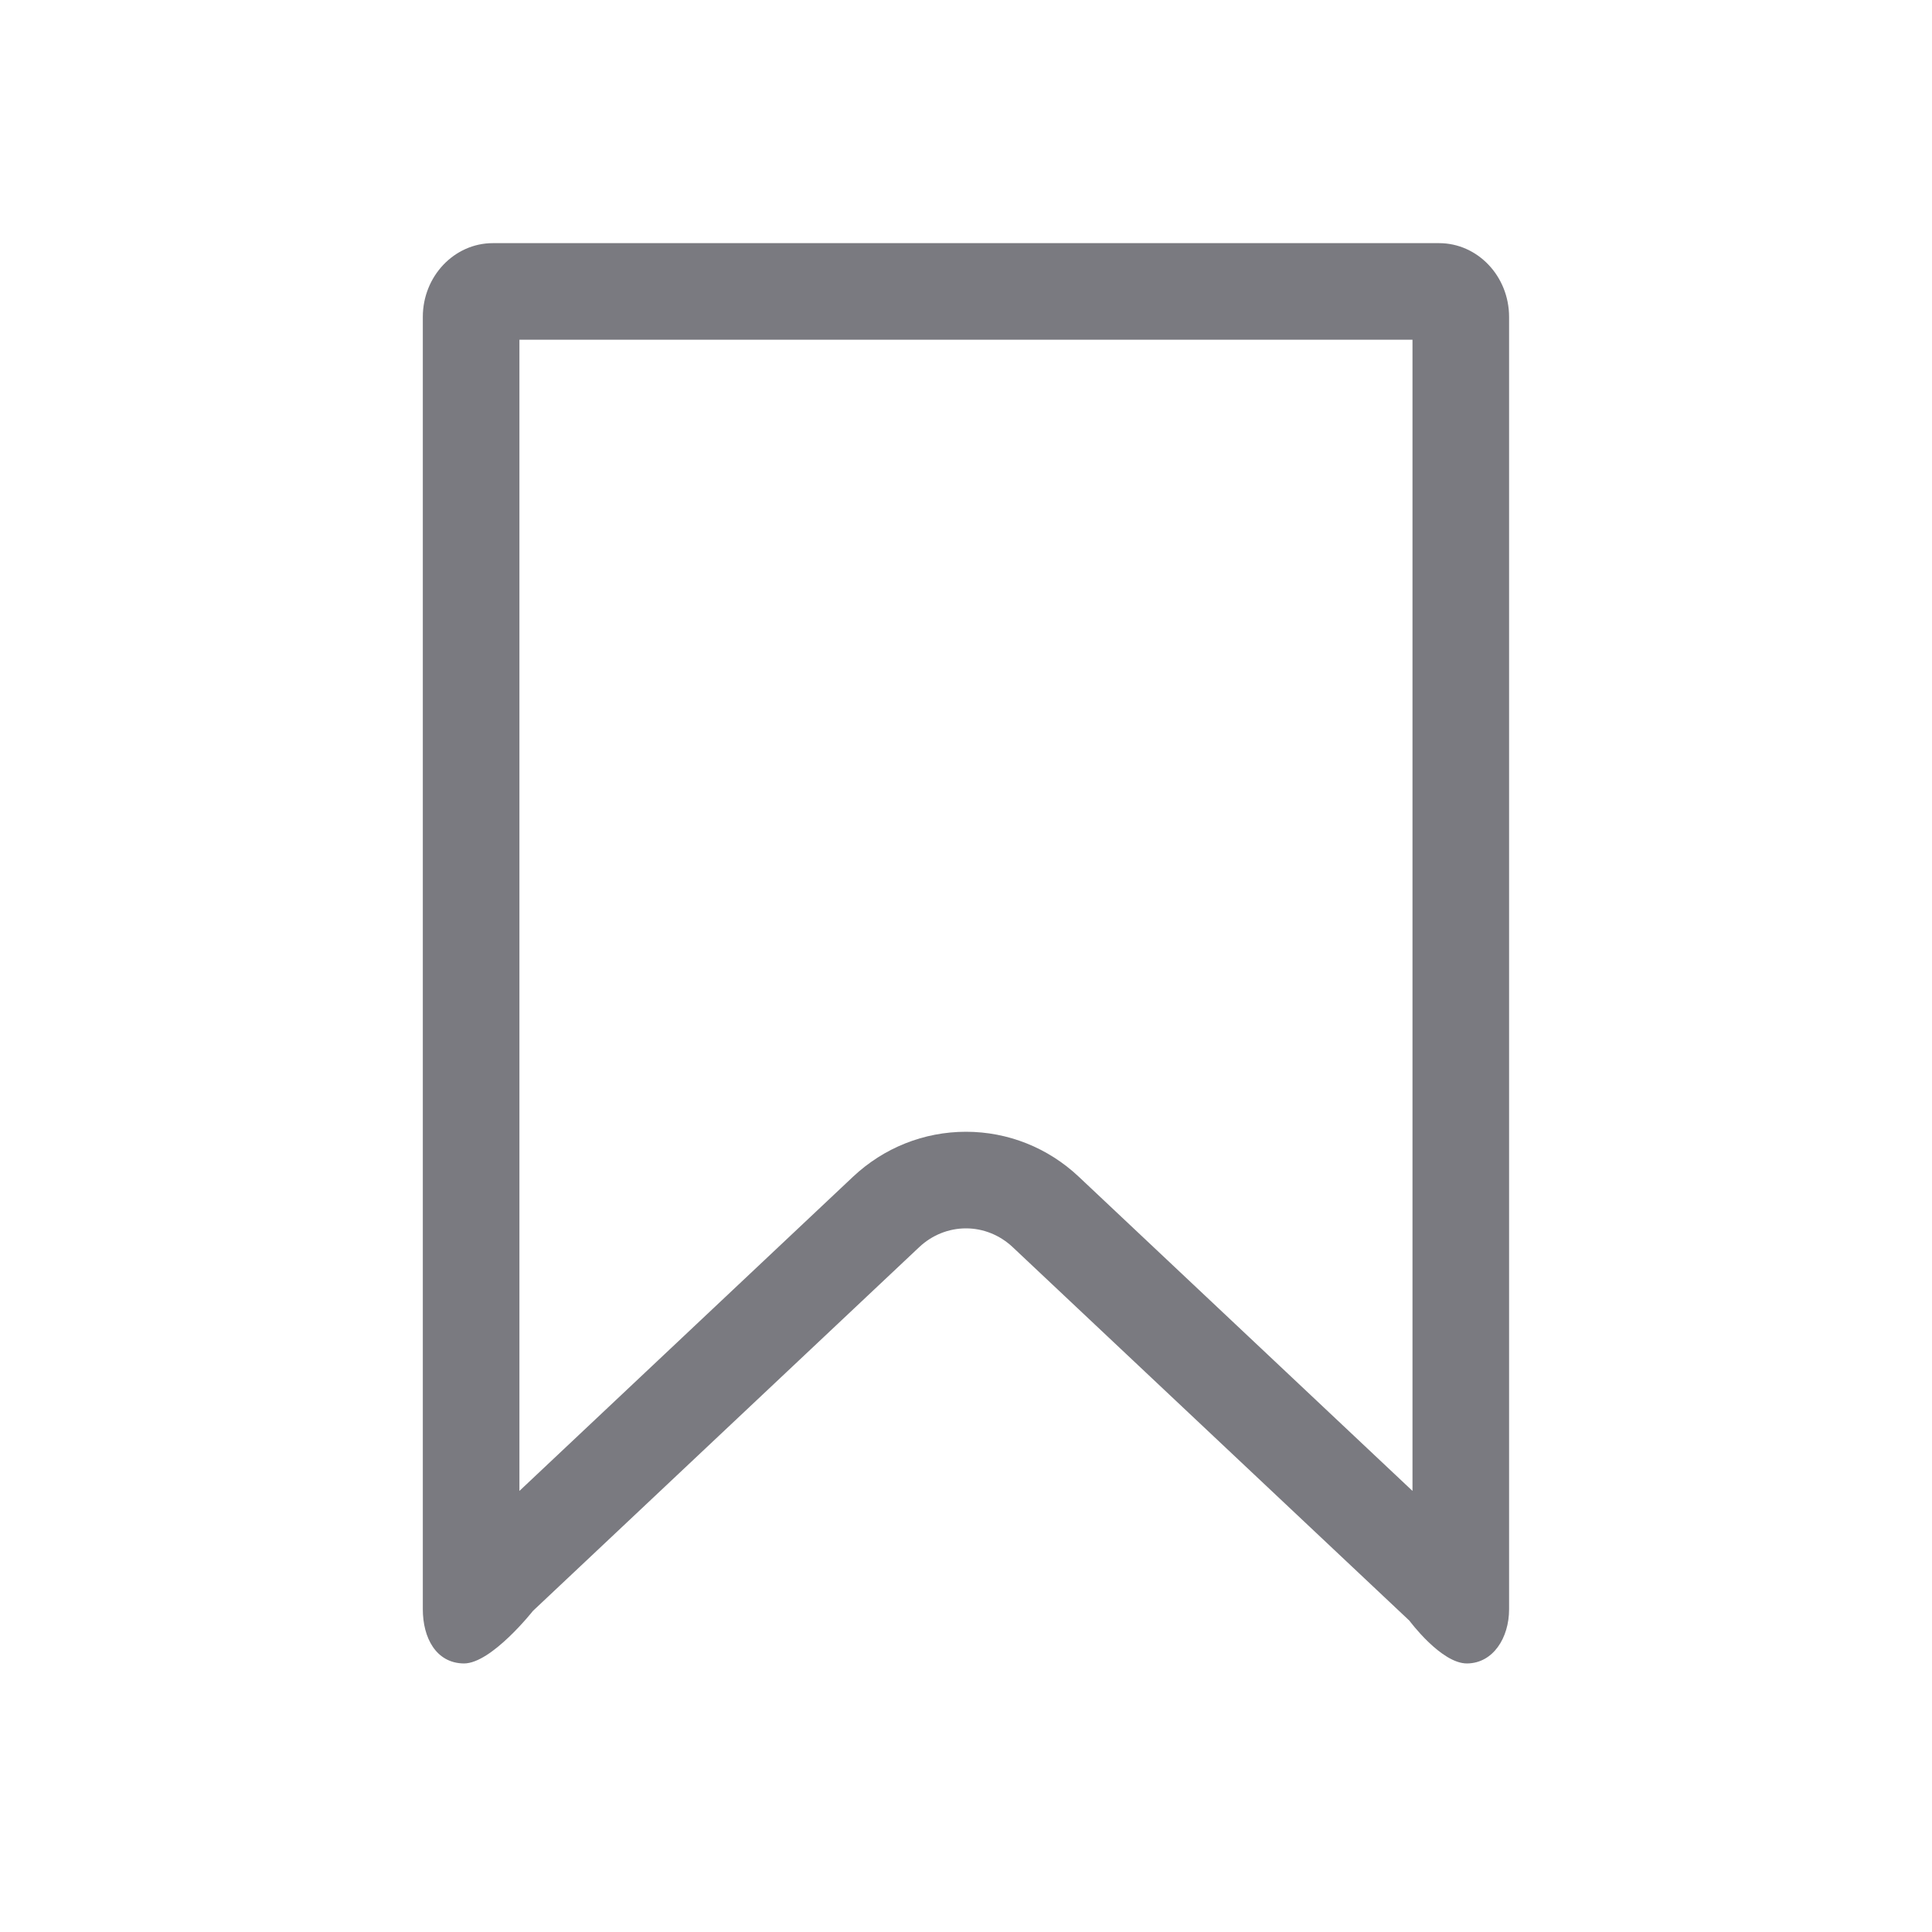
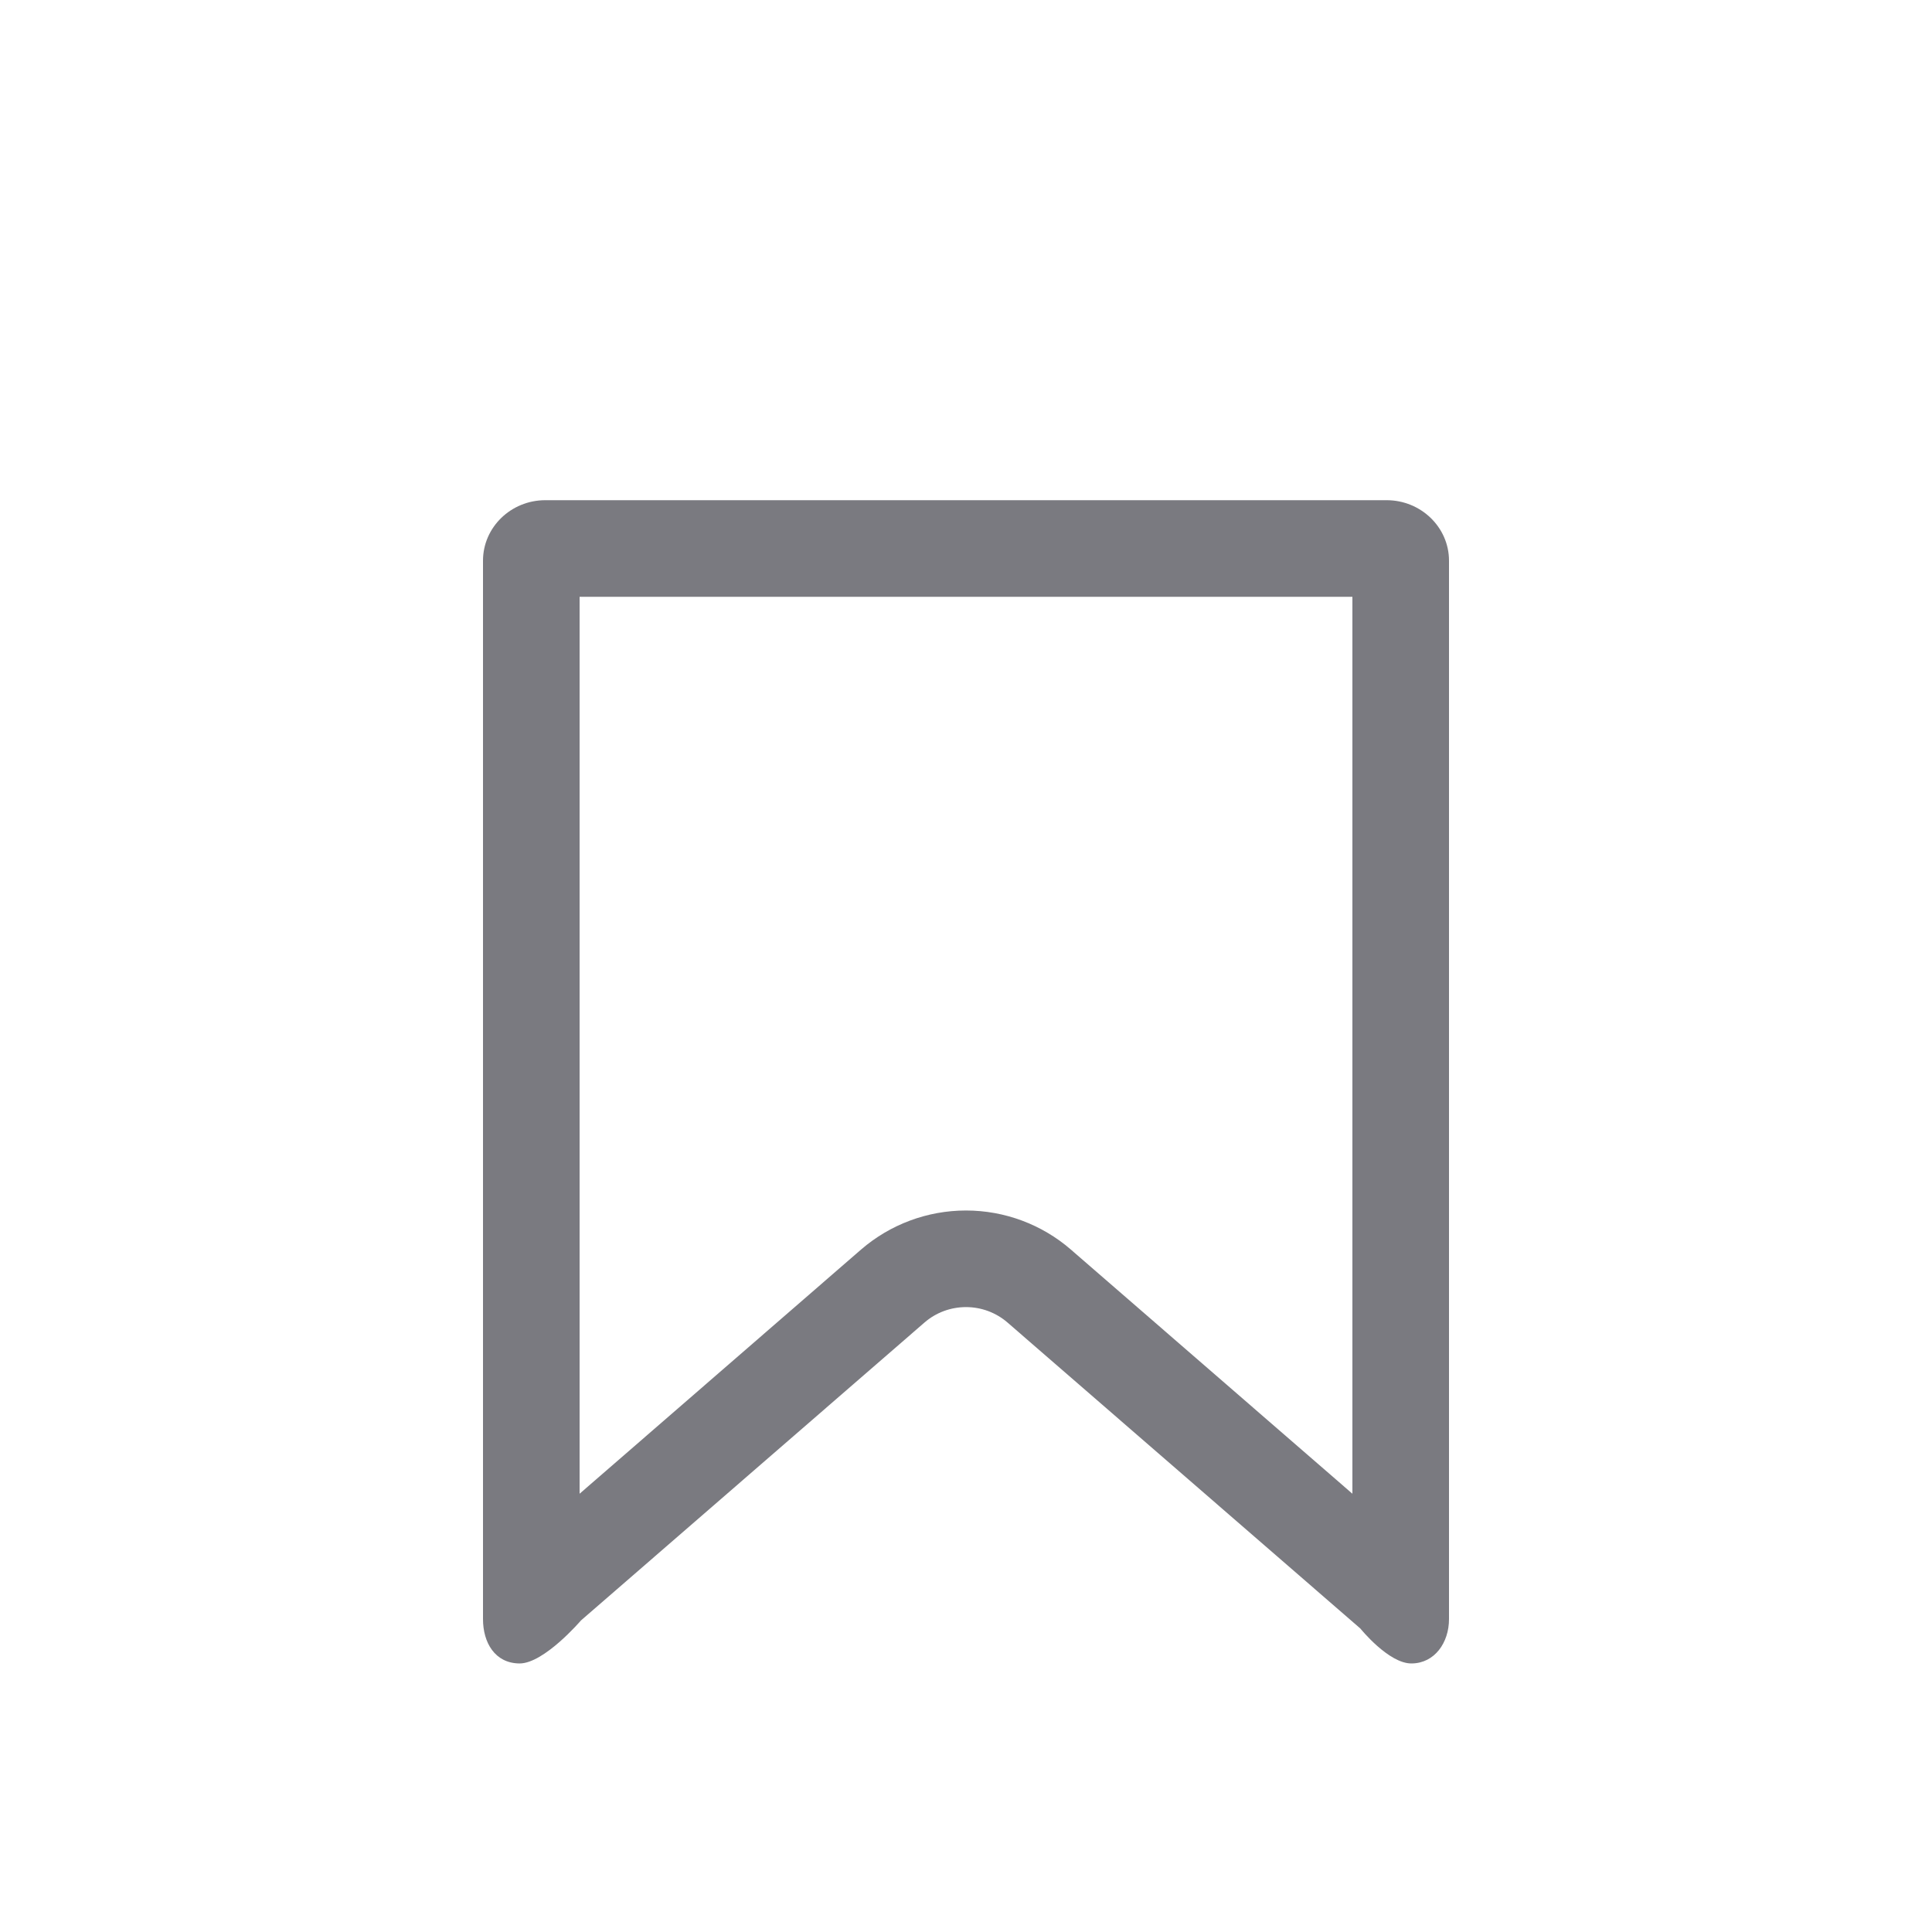
<svg xmlns="http://www.w3.org/2000/svg" width="20" height="20" viewBox="0 0 20 20">
  <defs>
    <style>
      .cls-1, .cls-2 {
        fill: none;
      }

      .cls-2 {
        stroke-linecap: round;
      }

      .cls-3, .cls-4 {
        stroke: none;
      }

      .cls-4 {
        fill: #7a7a80;
      }
    </style>
  </defs>
  <g id="Bookmark" transform="translate(-340 -348)">
    <rect id="사각형_3" data-name="사각형 3" class="cls-1" width="20" height="20" transform="translate(340 348)" />
-     <g id="패스_1" data-name="패스 1" class="cls-2" transform="translate(333.377 350.517)">
-       <path class="cls-3" d="M21.213,14.26l-4.107-3.867a.7.7,0,0,0-.967,0l-4,3.766s-.432.548-.717.544S11,14.439,11,14.142V.764A.747.747,0,0,1,11.725,0H21.52a.747.747,0,0,1,.726.764V14.142c0,.3-.166.557-.435.56S21.213,14.26,21.213,14.26Z" />
-       <path class="cls-4" d="M 21.245 12.917 L 21.245 1 L 12 1 L 12 12.917 L 15.453 9.665 C 15.773 9.364 16.188 9.199 16.623 9.199 C 17.057 9.199 17.472 9.364 17.791 9.665 L 21.245 12.917 M 11.426 14.703 C 11.425 14.703 11.424 14.703 11.423 14.703 C 11.138 14.699 11 14.439 11 14.142 L 11 0.764 C 11 0.343 11.325 -6.97647101333132e-06 11.725 -6.97647101333132e-06 L 21.52 -6.97647101333132e-06 C 21.92 -6.97647101333132e-06 22.245 0.343 22.245 0.764 L 22.245 14.142 C 22.245 14.439 22.079 14.7 21.811 14.703 C 21.543 14.706 21.213 14.26 21.213 14.26 L 17.106 10.393 C 16.973 10.268 16.801 10.199 16.623 10.199 C 16.444 10.199 16.272 10.268 16.139 10.393 L 12.14 14.159 C 12.14 14.159 11.711 14.703 11.426 14.703 Z" />
+     <g id="패스_1" data-name="패스 1" class="cls-2" transform="translate(334 353.178)">
+       <path class="cls-3" d="M20.082,11.68,16.43,8.513a.659.659,0,0,0-.86,0L12.014,11.6s-.384.449-.637.445S11,11.826,11,11.583V.626A.637.637,0,0,1,11.645,0h8.71A.637.637,0,0,1,21,.626V11.583a.419.419,0,0,1-.386.459C20.375,12.045,20.082,11.68,20.082,11.68Z" />
+       <path class="cls-4" d="M 20 10.285 L 20 1 L 12 1 L 12 10.285 L 14.914 7.757 C 15.215 7.497 15.6 7.353 16 7.353 C 16.399 7.353 16.785 7.497 17.085 7.757 L 20 10.285 M 11.379 12.042 C 11.378 12.042 11.377 12.042 11.376 12.042 C 11.123 12.039 11 11.826 11 11.583 L 11 0.626 C 11 0.281 11.289 -6.203003067639656e-06 11.645 -6.203003067639656e-06 L 20.354 -6.203003067639656e-06 C 20.71 -6.203003067639656e-06 21 0.281 21 0.626 L 21 11.583 C 21 11.826 20.852 12.04 20.613 12.042 C 20.376 12.045 20.082 11.68 20.082 11.68 L 16.43 8.513 C 16.311 8.41 16.159 8.353 16 8.353 C 15.841 8.353 15.688 8.41 15.57 8.513 L 12.014 11.597 C 12.014 11.597 11.633 12.042 11.379 12.042 Z" />
    </g>
  </g>
</svg>
